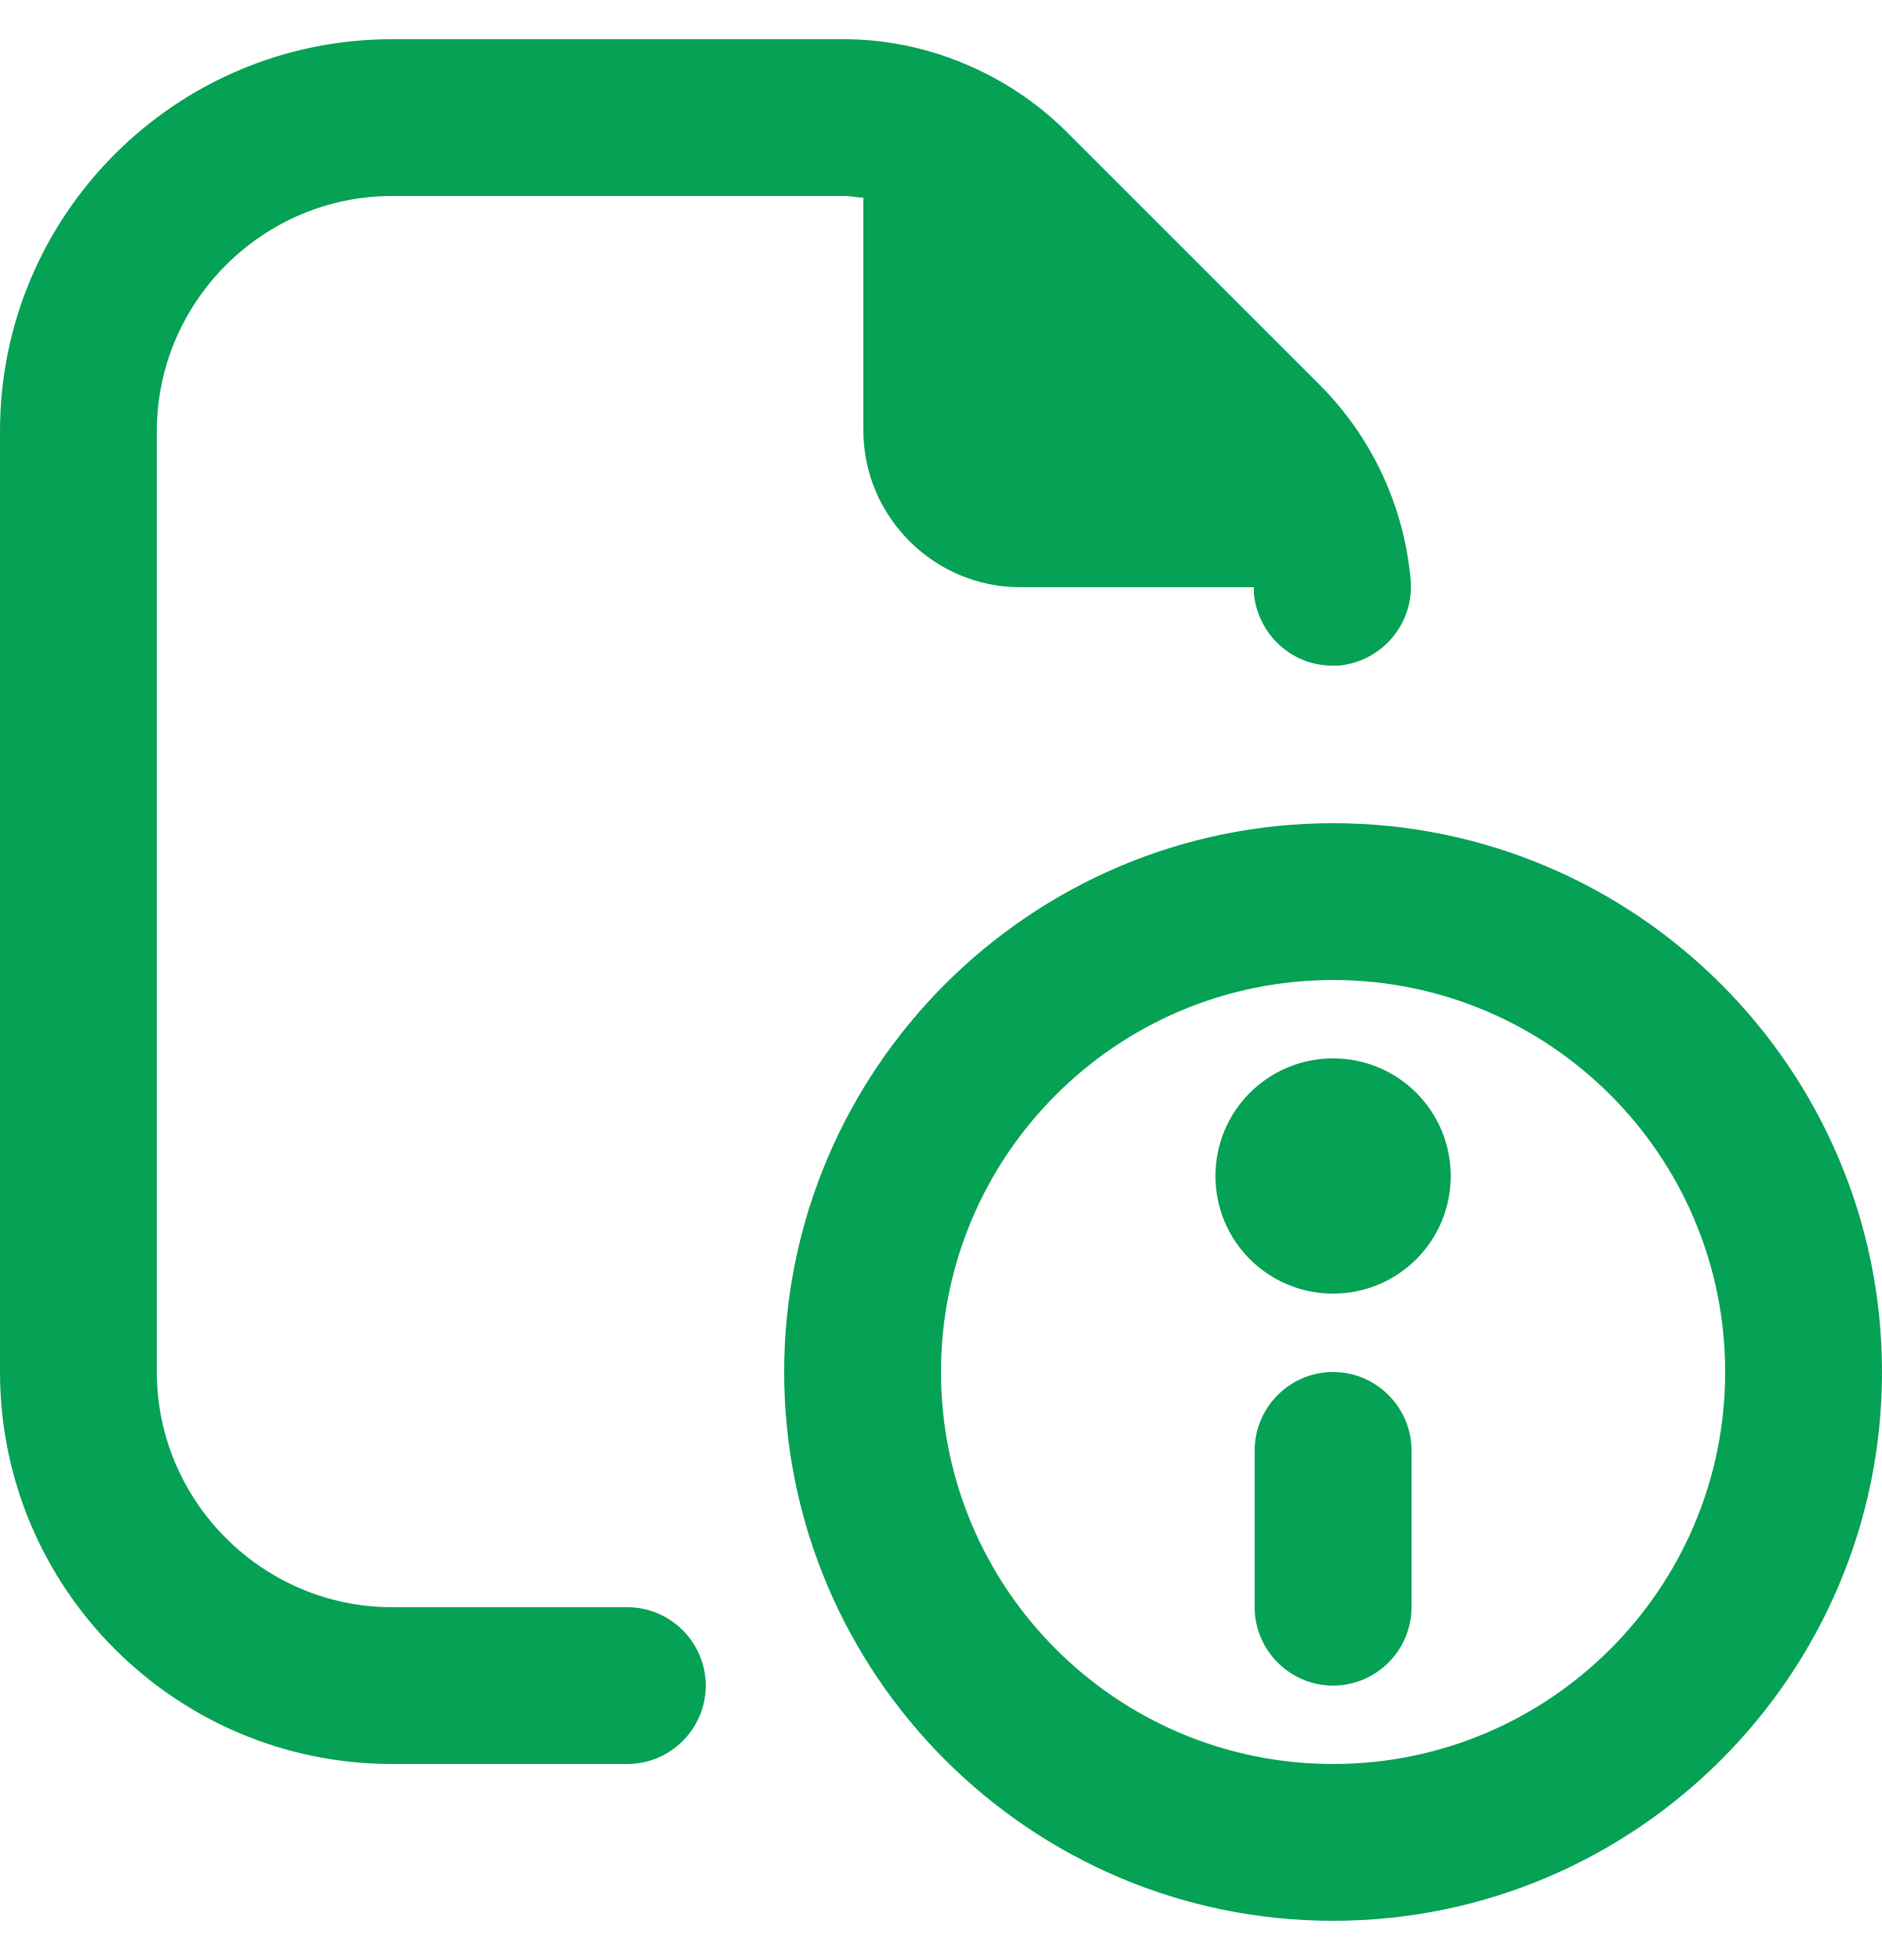
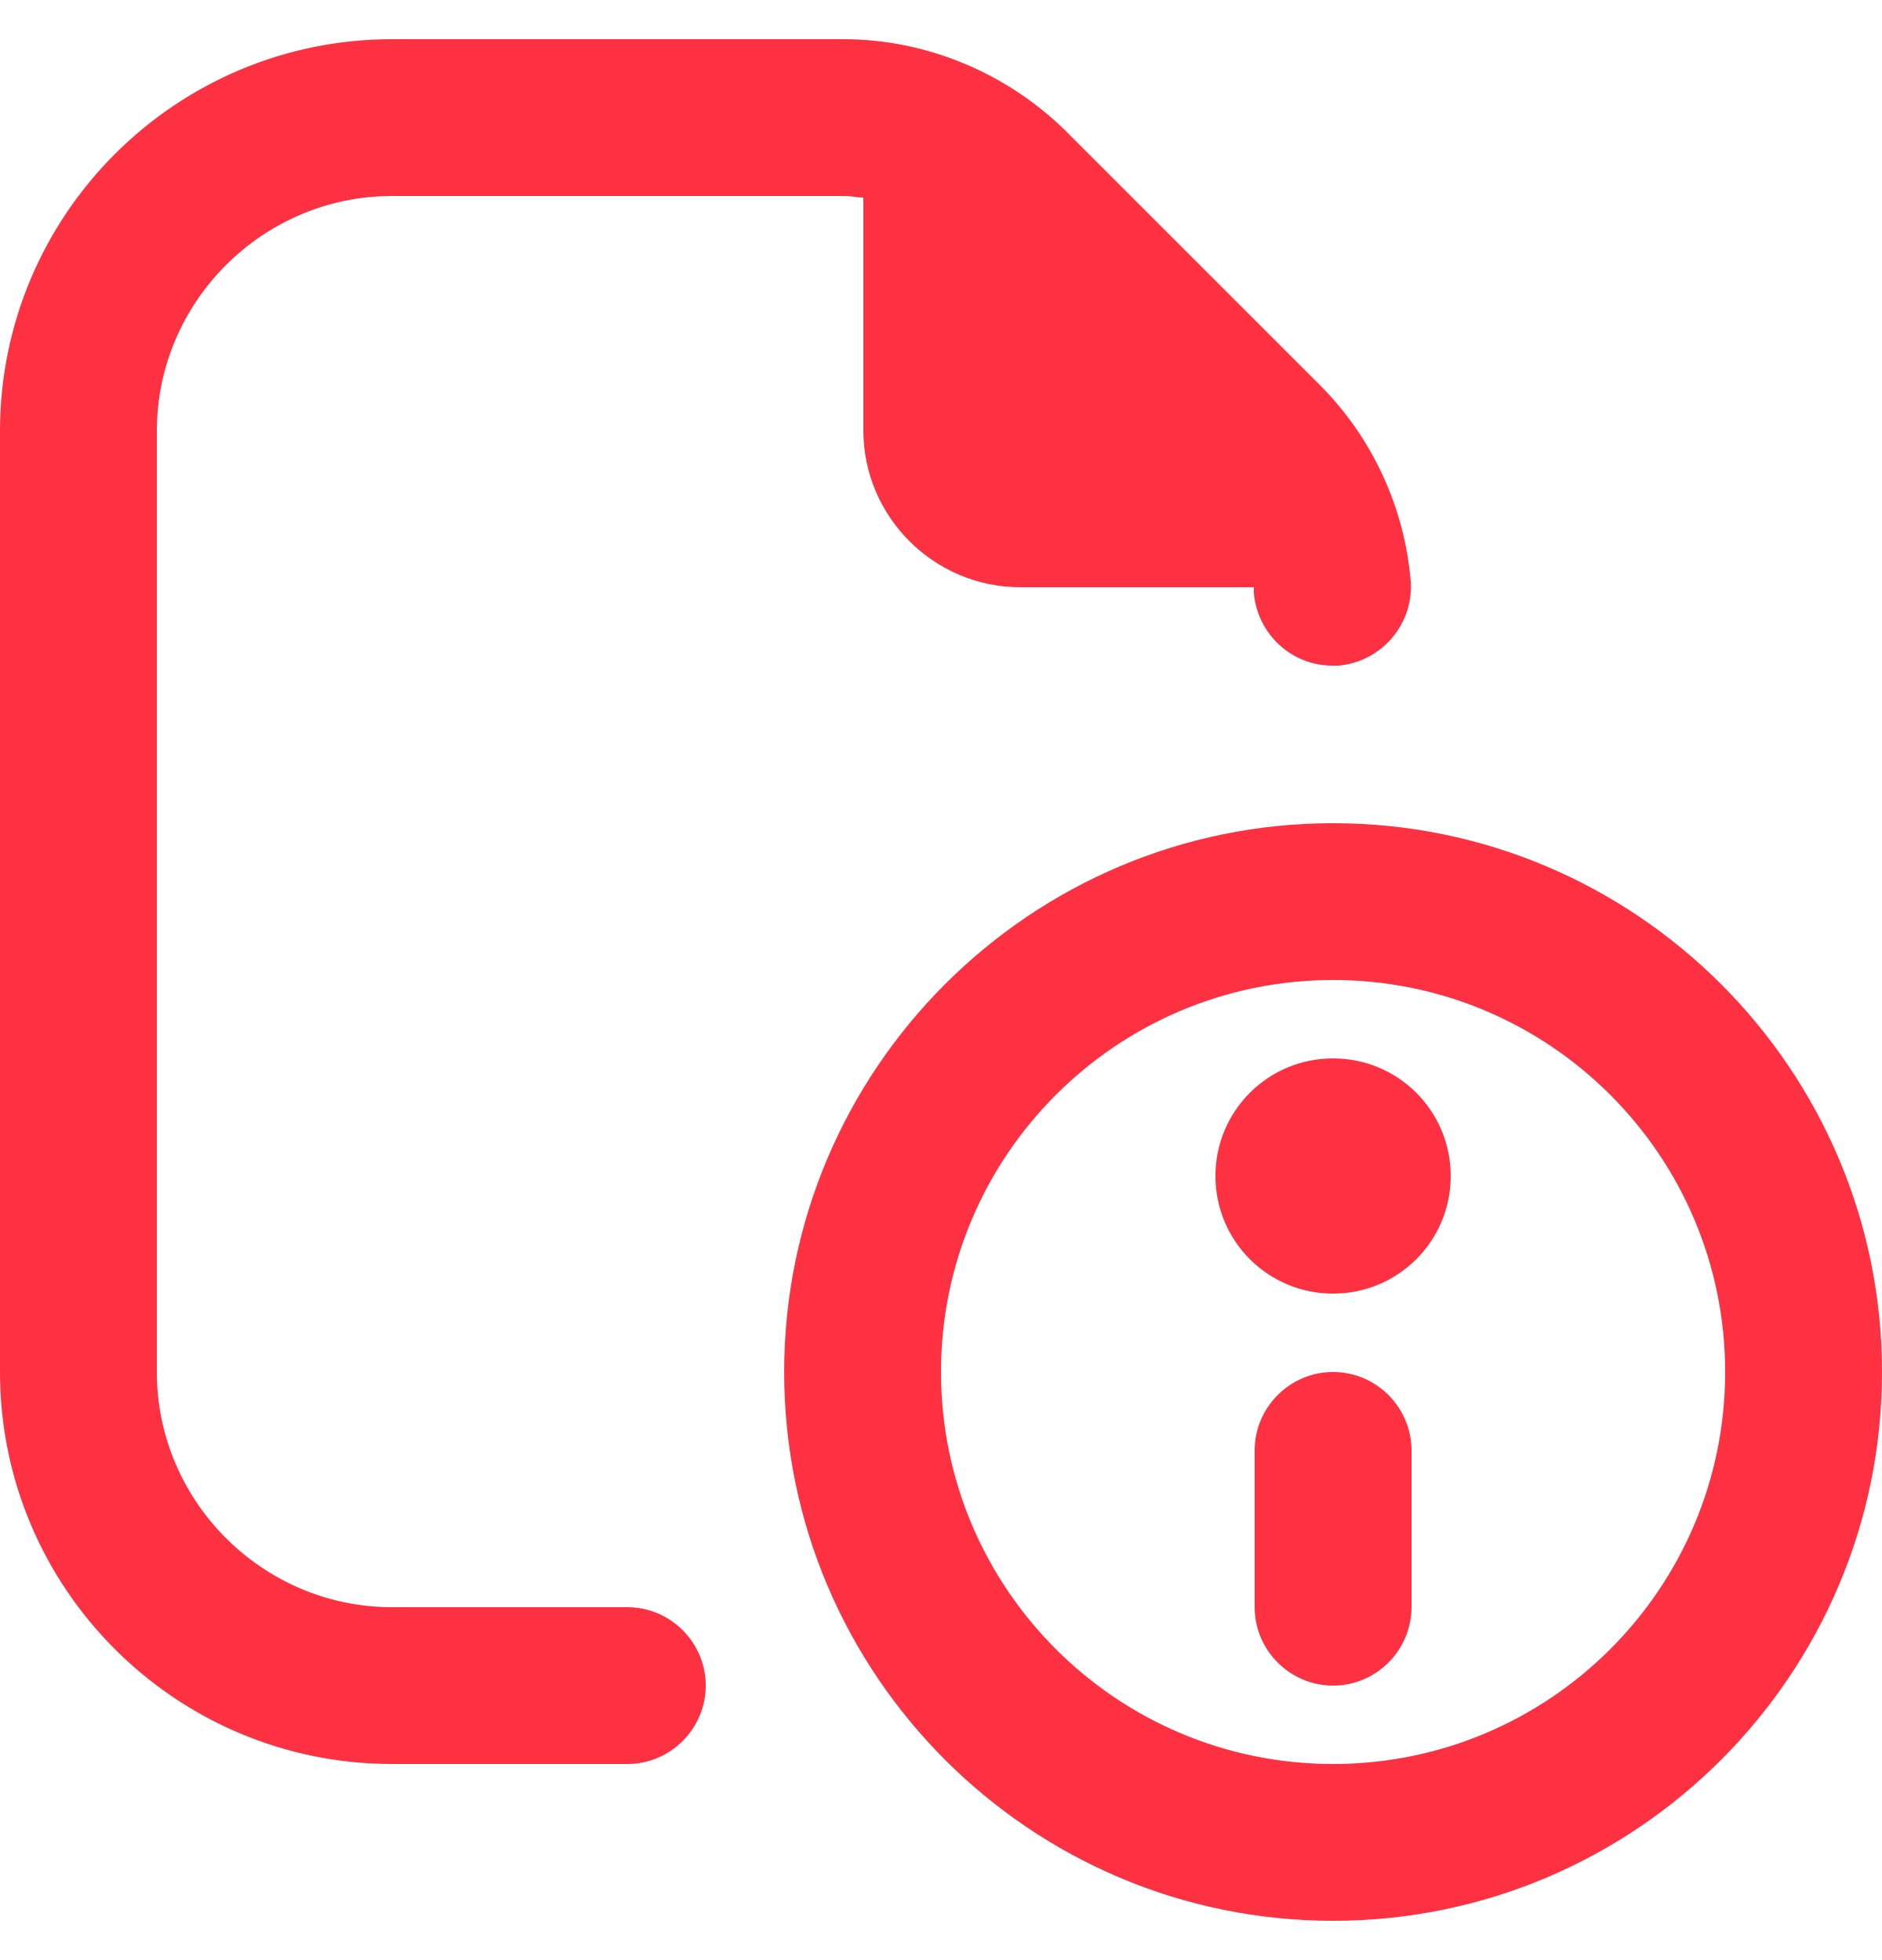
<svg xmlns="http://www.w3.org/2000/svg" width="24" height="25" viewBox="0 0 24 25" fill="none">
-   <path d="M17 10.5C13.14 10.5 10 13.64 10 17.5C10 21.36 13.14 24.5 17 24.5C20.86 24.5 24 21.36 24 17.5C24 13.64 20.86 10.5 17 10.5ZM17 22.5C14.24 22.5 12 20.26 12 17.5C12 14.74 14.24 12.5 17 12.5C19.76 12.5 22 14.74 22 17.5C22 20.26 19.76 22.5 17 22.5ZM18.5 15C18.5 15.83 17.83 16.5 17 16.5C16.17 16.5 15.5 15.83 15.5 15C15.5 14.17 16.17 13.5 17 13.5C17.83 13.5 18.5 14.17 18.5 15ZM18 18.5V20.5C18 21.05 17.55 21.5 17 21.5C16.45 21.5 16 21.05 16 20.5V18.5C16 17.95 16.45 17.5 17 17.5C17.55 17.5 18 17.95 18 18.5ZM9 21.5C9 22.05 8.55 22.5 8 22.5H5C2.24 22.5 0 20.26 0 17.5V5.5C0 2.74 2.24 0.5 5 0.5H10.76C11.81 0.5 12.84 0.93 13.59 1.67L16.83 4.91C17.5 5.58 17.91 6.47 17.99 7.41C18.03 7.96 17.62 8.44 17.07 8.49C17.04 8.49 17.02 8.49 16.99 8.49C16.47 8.49 16.04 8.09 15.99 7.57C15.99 7.54 15.99 7.52 15.99 7.49H13.01C11.91 7.49 11.01 6.59 11.01 5.49V2.52C10.93 2.52 10.85 2.5 10.77 2.5H5C3.35 2.5 2 3.85 2 5.5V17.5C2 19.15 3.35 20.5 5 20.5H8C8.55 20.5 9 20.95 9 21.5Z" fill="#05A155" />
+   <path d="M17 10.5C13.14 10.5 10 13.64 10 17.5C10 21.36 13.14 24.5 17 24.5C20.86 24.5 24 21.36 24 17.5C24 13.64 20.86 10.5 17 10.5ZM17 22.5C14.24 22.5 12 20.26 12 17.5C12 14.74 14.24 12.5 17 12.5C19.76 12.5 22 14.74 22 17.5C22 20.26 19.76 22.5 17 22.5ZM18.5 15C18.5 15.83 17.83 16.5 17 16.5C16.17 16.5 15.5 15.83 15.5 15C15.5 14.17 16.17 13.5 17 13.5C17.83 13.5 18.5 14.17 18.5 15ZM18 18.5V20.5C18 21.05 17.55 21.5 17 21.5C16.45 21.5 16 21.05 16 20.5V18.5C16 17.95 16.45 17.5 17 17.5C17.55 17.5 18 17.95 18 18.5ZM9 21.5C9 22.05 8.55 22.5 8 22.5H5C2.24 22.5 0 20.26 0 17.5V5.5C0 2.74 2.24 0.5 5 0.5H10.76C11.81 0.5 12.84 0.93 13.59 1.67L16.83 4.91C17.5 5.58 17.91 6.47 17.99 7.41C18.03 7.96 17.62 8.44 17.07 8.49C17.04 8.49 17.02 8.49 16.99 8.49C16.47 8.49 16.04 8.09 15.99 7.57C15.99 7.54 15.99 7.52 15.99 7.49H13.01C11.91 7.49 11.01 6.59 11.01 5.49V2.52C10.93 2.52 10.85 2.5 10.77 2.5H5C3.35 2.5 2 3.85 2 5.5V17.5C2 19.15 3.35 20.5 5 20.5H8C8.55 20.5 9 20.95 9 21.5Z" fill="#FE3143" />
</svg>
